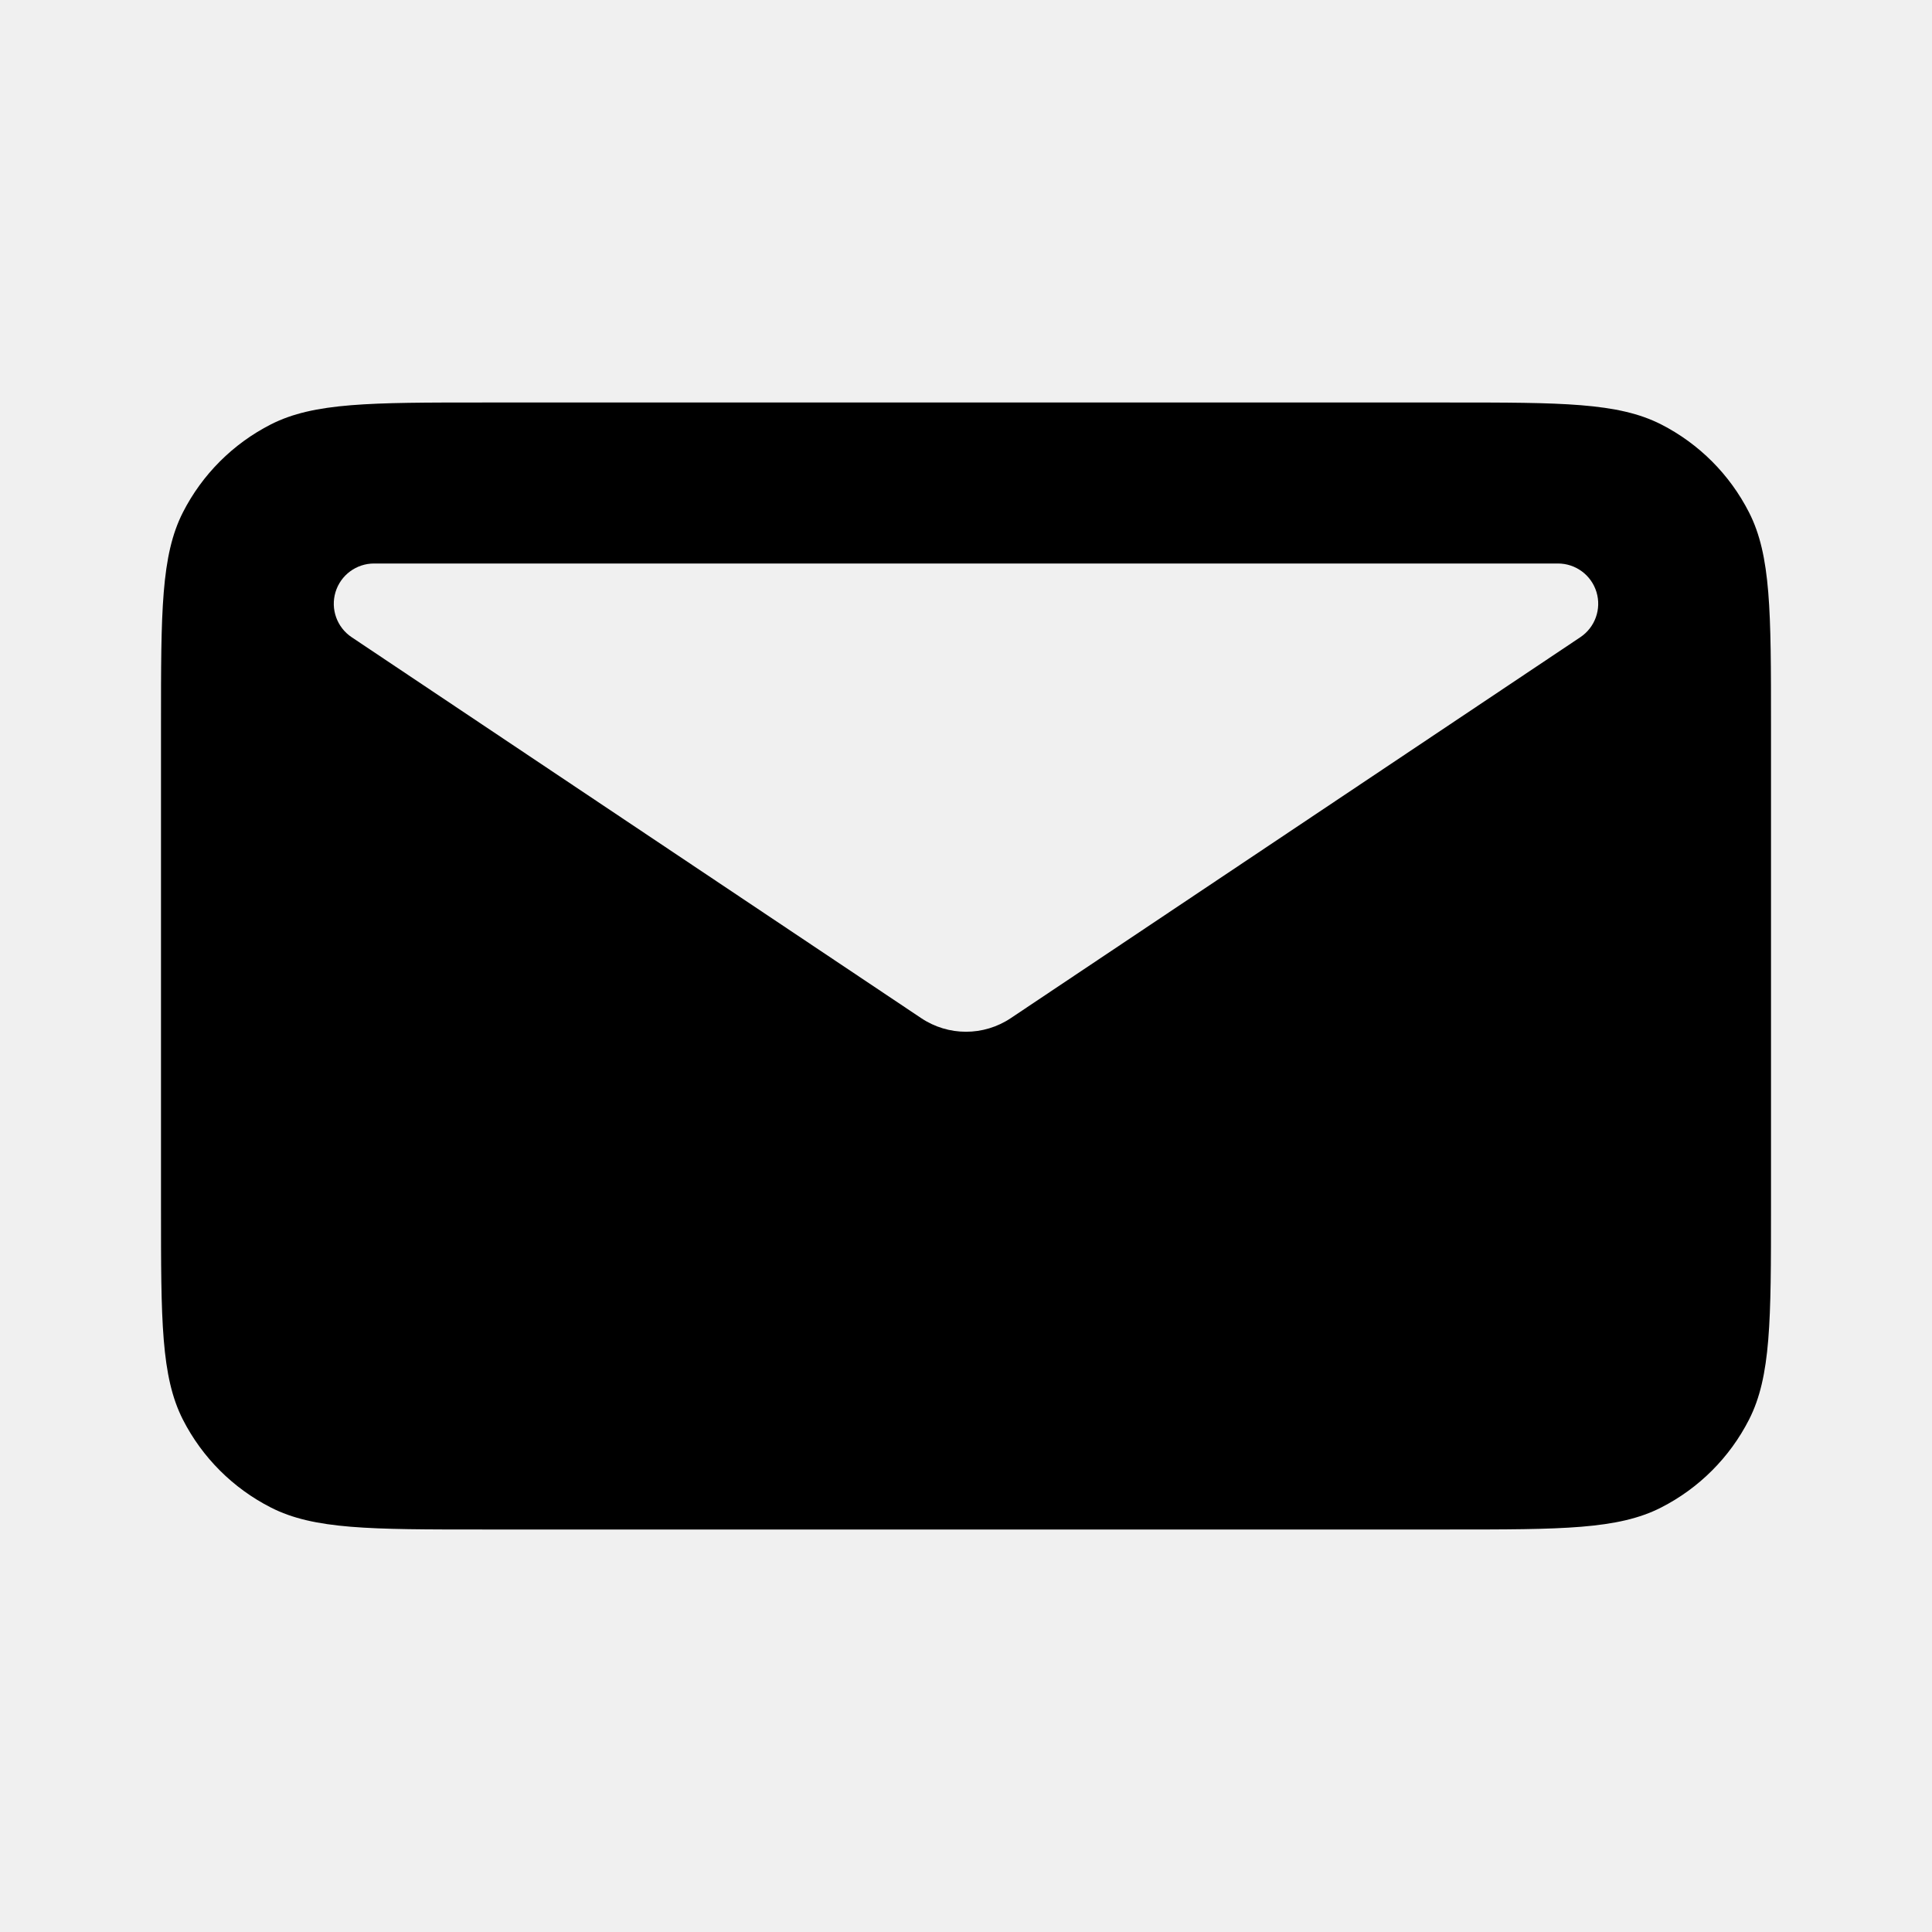
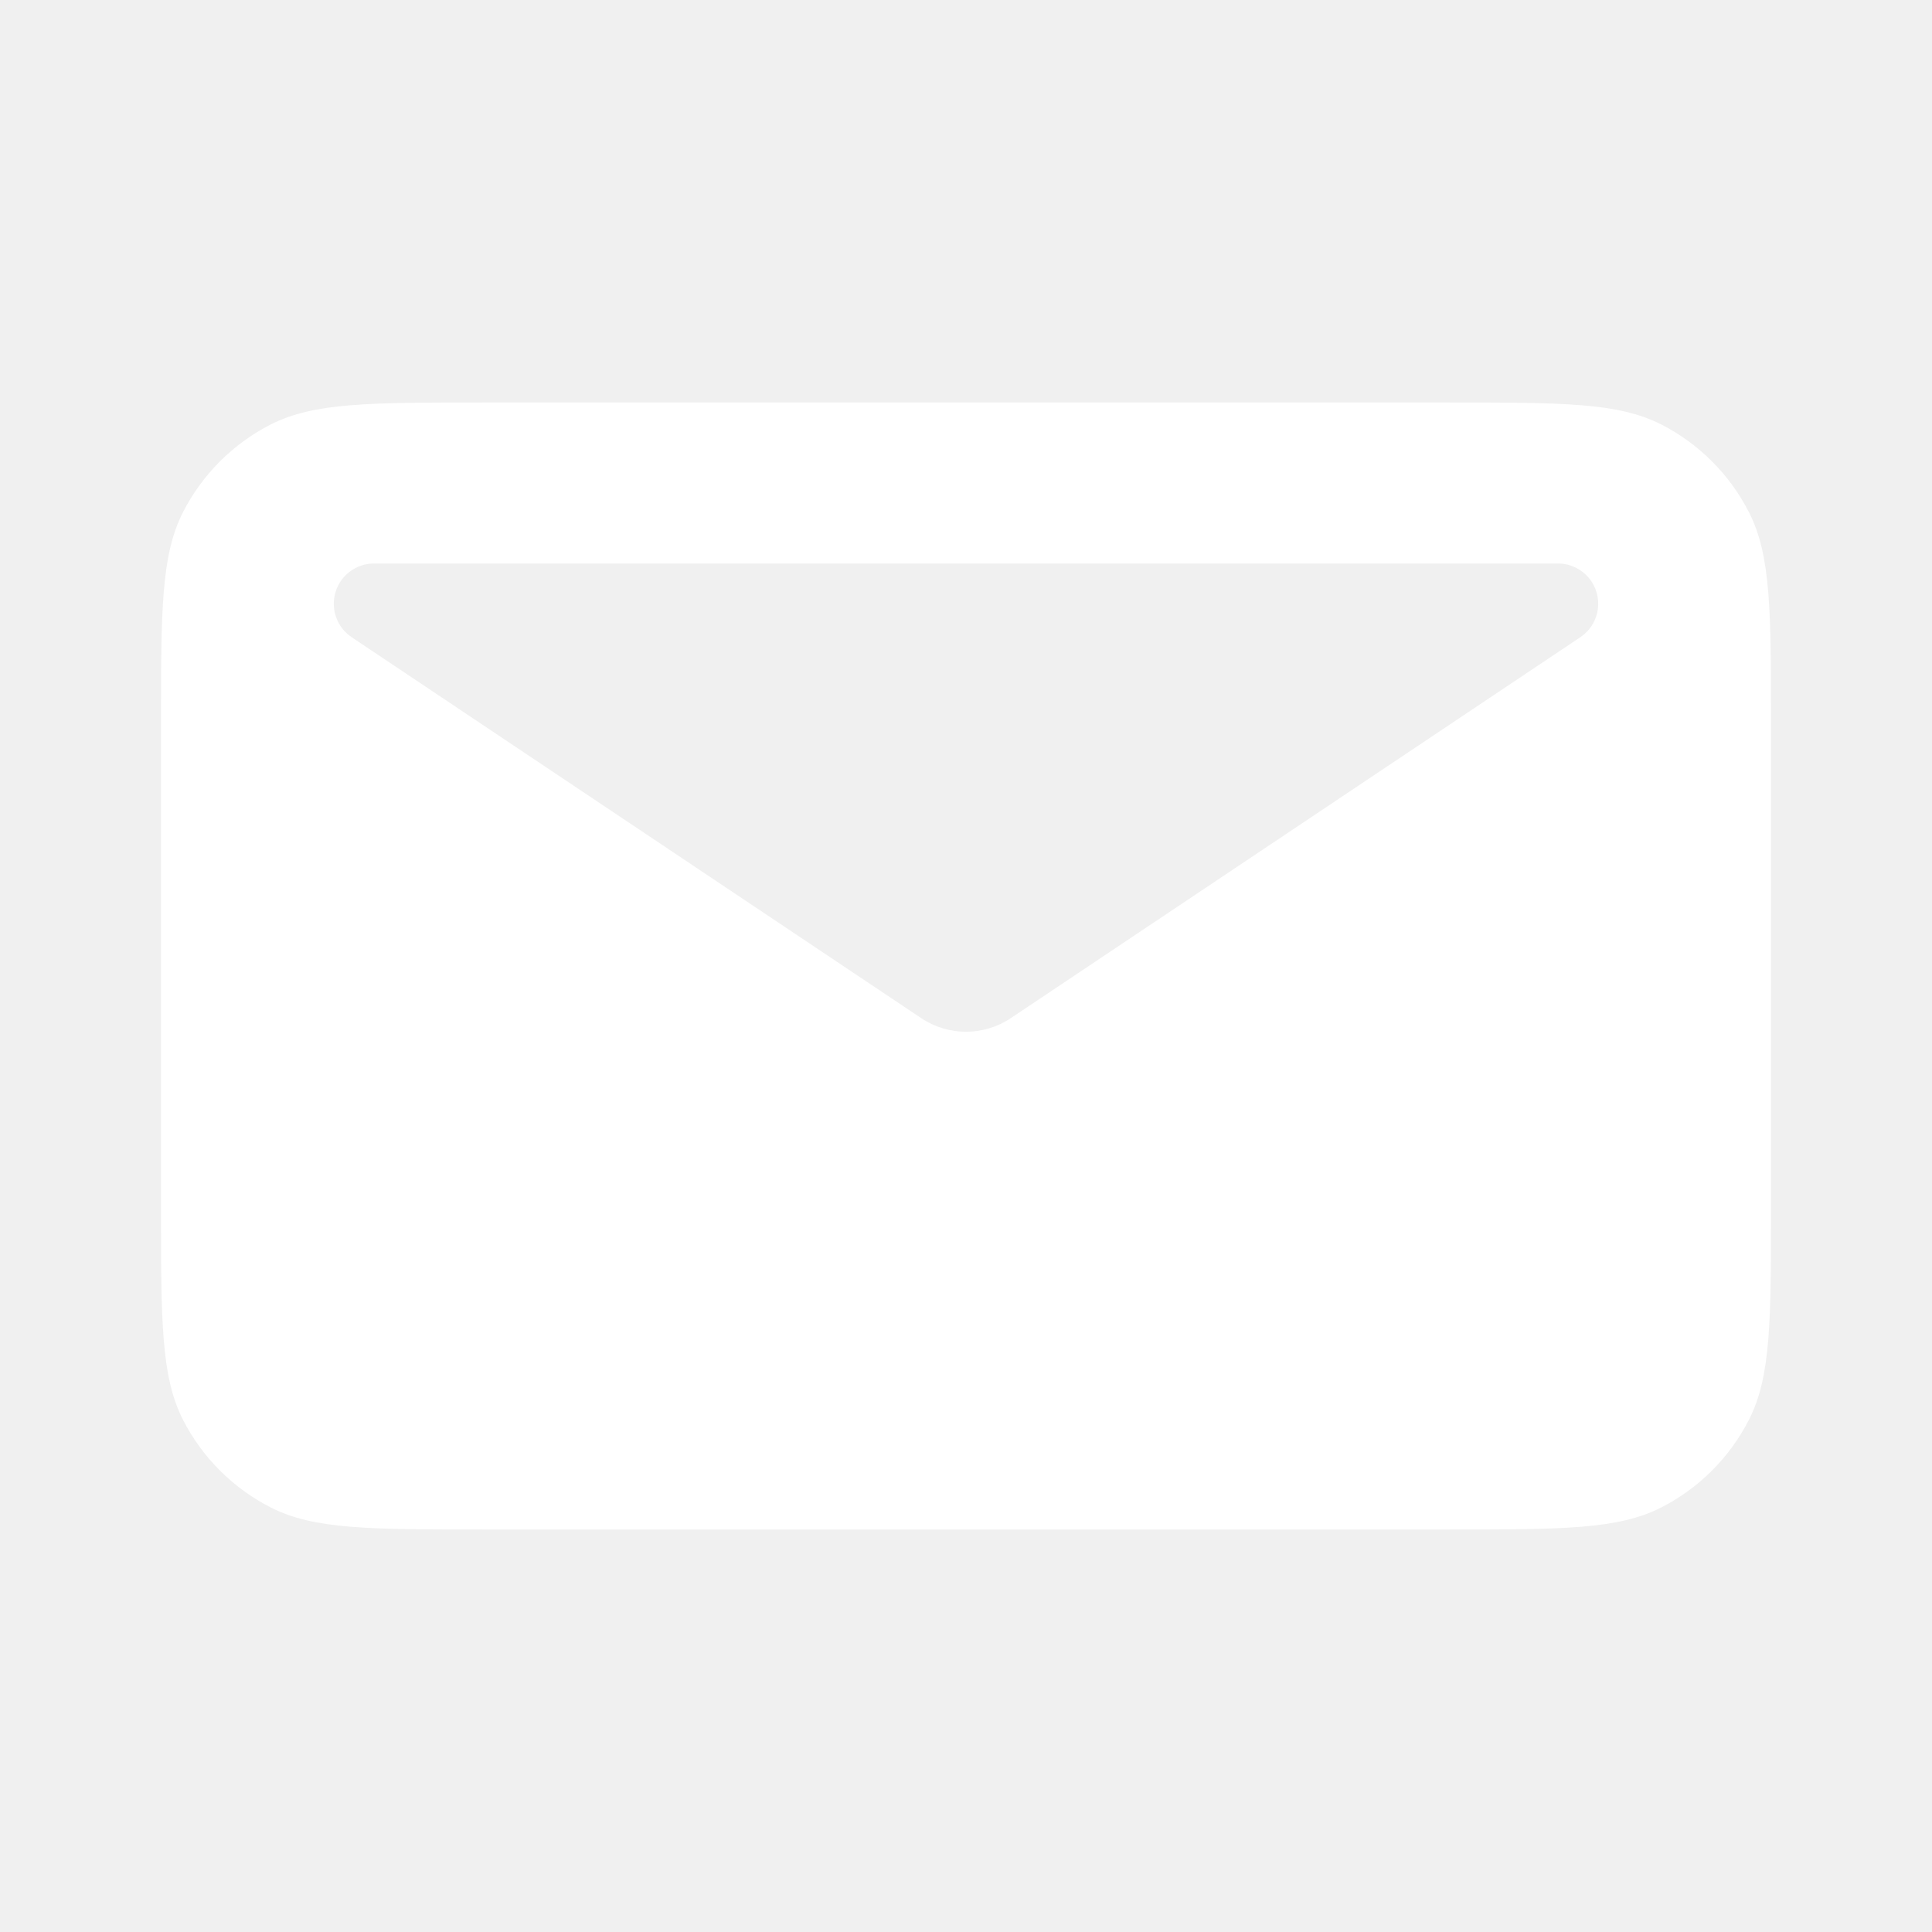
- <svg xmlns="http://www.w3.org/2000/svg" viewBox="0 0 24 24" fill="none">
+ <svg xmlns="http://www.w3.org/2000/svg" viewBox="0 0 24 24" fill="#ffffff">
  <g id="SVGRepo_bgCarrier" stroke-width="0" />
  <g id="SVGRepo_tracerCarrier" stroke-linecap="round" stroke-linejoin="round" />
  <g id="SVGRepo_iconCarrier">
-     <path fill-rule="evenodd" clip-rule="evenodd" d="M2.272 6.365C2 6.9 2 7.6 2 9v6c0 1.4 0 2.1.272 2.635a2.5 2.5 0 0 0 1.093 1.092C3.9 19 4.6 19 6 19h12c1.4 0 2.1 0 2.635-.273a2.5 2.5 0 0 0 1.092-1.092C22 17.1 22 16.4 22 15V9c0-1.4 0-2.1-.273-2.635a2.5 2.5 0 0 0-1.092-1.093C20.1 5 19.4 5 18 5H6c-1.4 0-2.1 0-2.635.272a2.5 2.5 0 0 0-1.093 1.093zM4.647 7h14.706a.5.5 0 0 1 .278.916l-7.075 4.732a1 1 0 0 1-1.112 0L4.369 7.916A.5.5 0 0 1 4.647 7z" fill="#000000" />
+     <path fill-rule="evenodd" clip-rule="evenodd" d="M2.272 6.365C2 6.9 2 7.6 2 9v6c0 1.4 0 2.1.272 2.635a2.5 2.5 0 0 0 1.093 1.092C3.9 19 4.6 19 6 19h12c1.4 0 2.1 0 2.635-.273a2.5 2.5 0 0 0 1.092-1.092C22 17.1 22 16.4 22 15V9c0-1.4 0-2.1-.273-2.635a2.5 2.5 0 0 0-1.092-1.093C20.1 5 19.4 5 18 5H6c-1.4 0-2.1 0-2.635.272a2.5 2.5 0 0 0-1.093 1.093zM4.647 7h14.706a.5.5 0 0 1 .278.916l-7.075 4.732a1 1 0 0 1-1.112 0L4.369 7.916A.5.5 0 0 1 4.647 7z" fill="#ffffff" />
  </g>
</svg>
